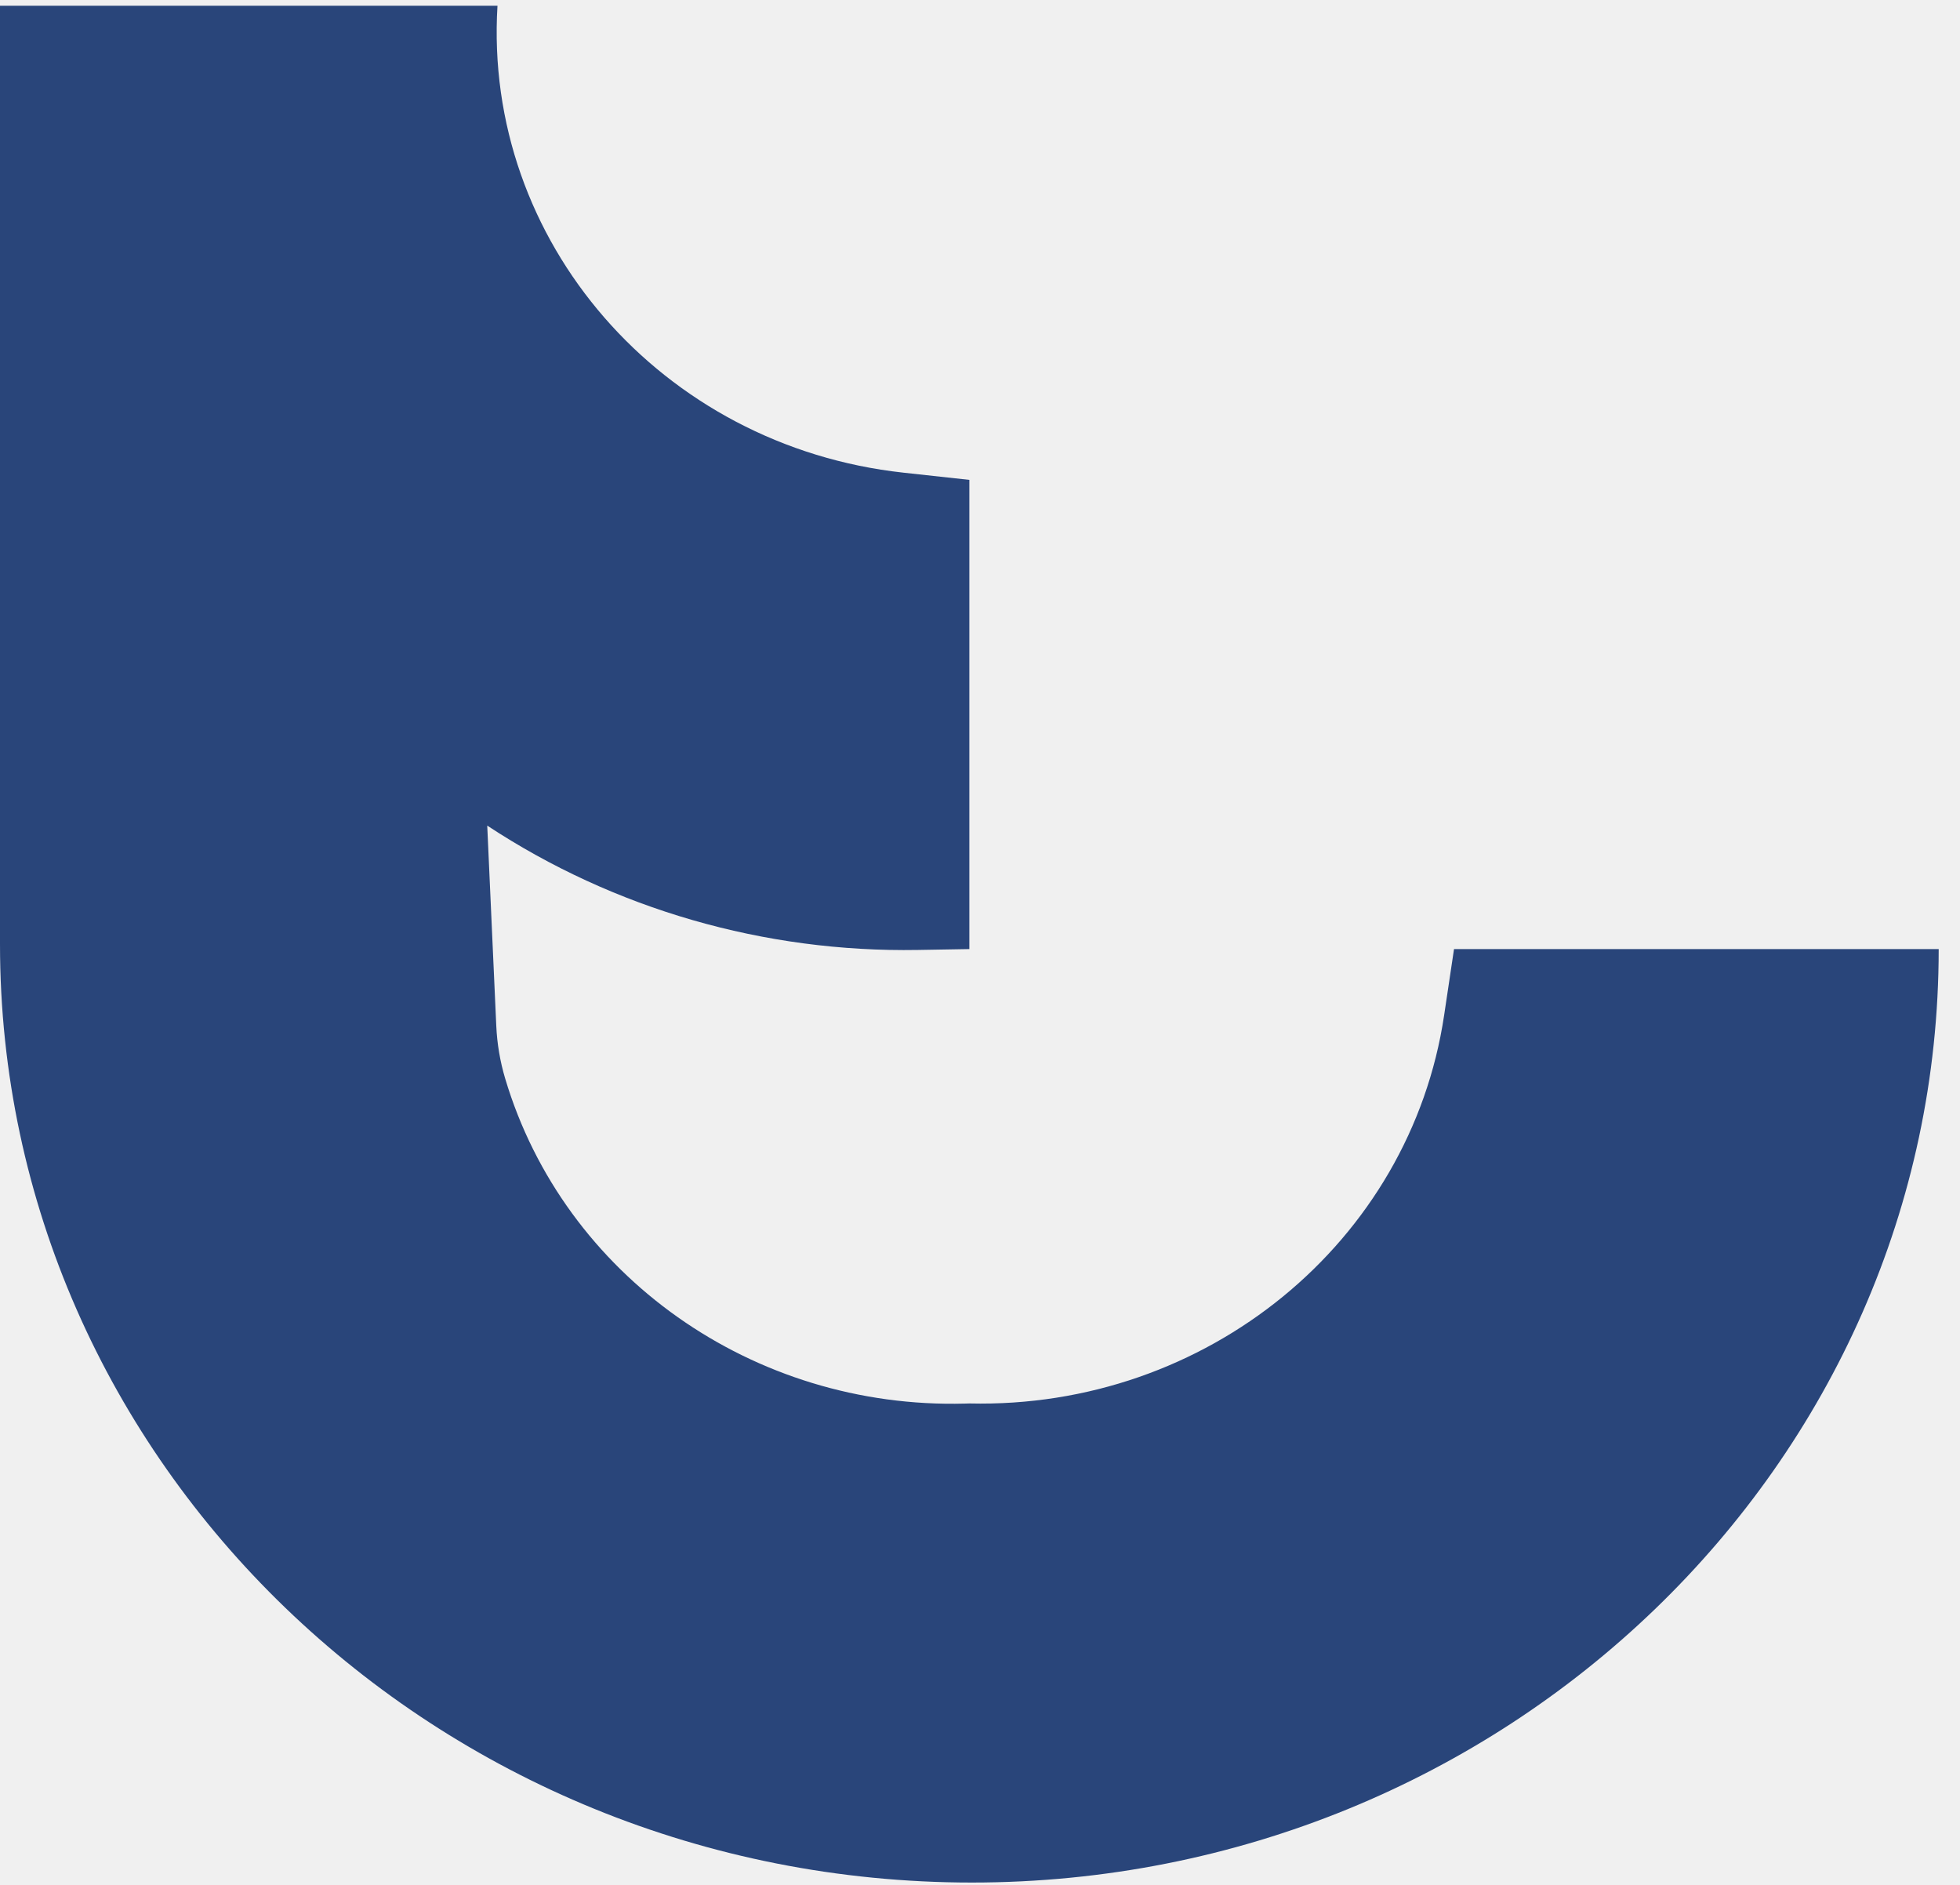
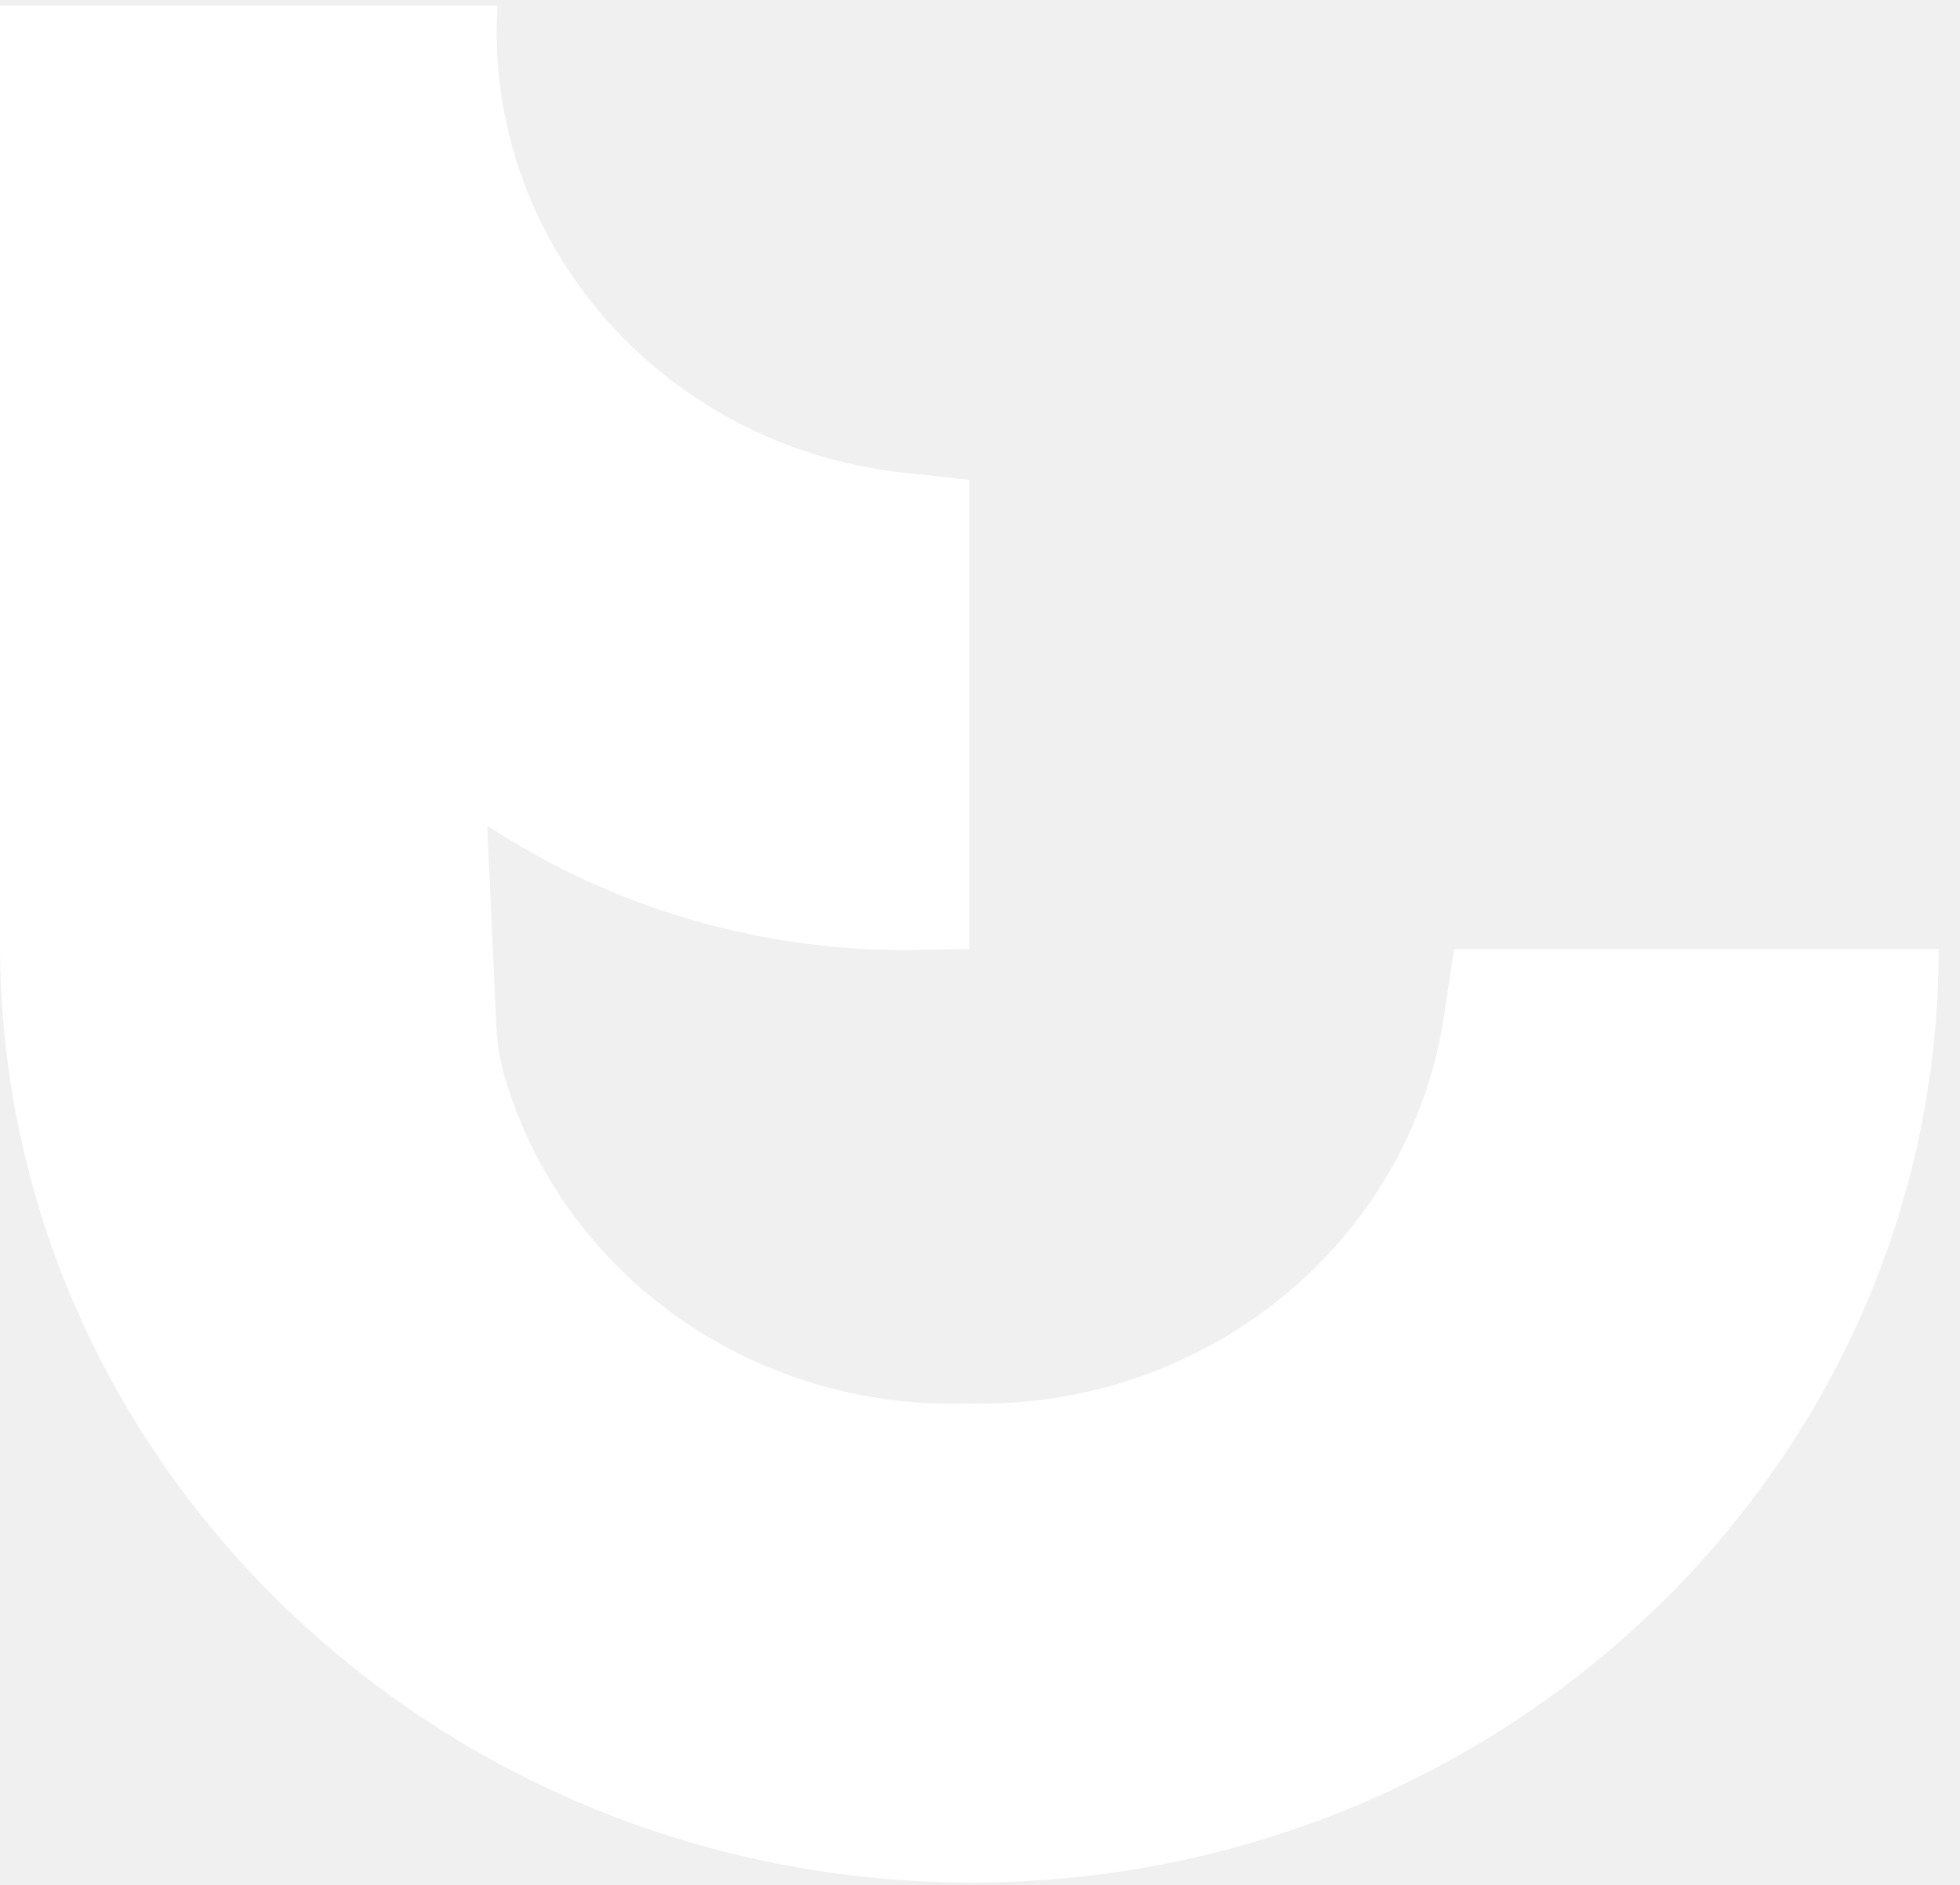
<svg xmlns="http://www.w3.org/2000/svg" width="78" height="75" viewBox="0 0 78 75" fill="none">
-   <path d="M0 0.228H19.798C19.226 9.594 26.324 17.756 35.956 18.808L38.576 19.094V37.764L36.526 37.799C30.423 37.904 24.436 36.175 19.39 32.851L19.75 40.822C19.782 41.532 19.901 42.236 20.105 42.919C22.448 50.761 29.972 56.077 38.402 55.849L38.576 55.844C48.008 56.068 56.123 49.432 57.471 40.394L57.864 37.764H77.152C77.152 58.277 59.87 74.907 38.678 74.907C17.373 74.907 0 58.189 0 37.567V0.228Z" fill="#29457A" />
+   <path d="M0 0.228H19.798C19.226 9.594 26.324 17.756 35.956 18.808L38.576 19.094V37.764L36.526 37.799C30.423 37.904 24.436 36.175 19.39 32.851L19.75 40.822C19.782 41.532 19.901 42.236 20.105 42.919C22.448 50.761 29.972 56.077 38.402 55.849L38.576 55.844C48.008 56.068 56.123 49.432 57.471 40.394L57.864 37.764H77.152C77.152 58.277 59.87 74.907 38.678 74.907C17.373 74.907 0 58.189 0 37.567V0.228Z" fill="#ffffff" />
</svg>
